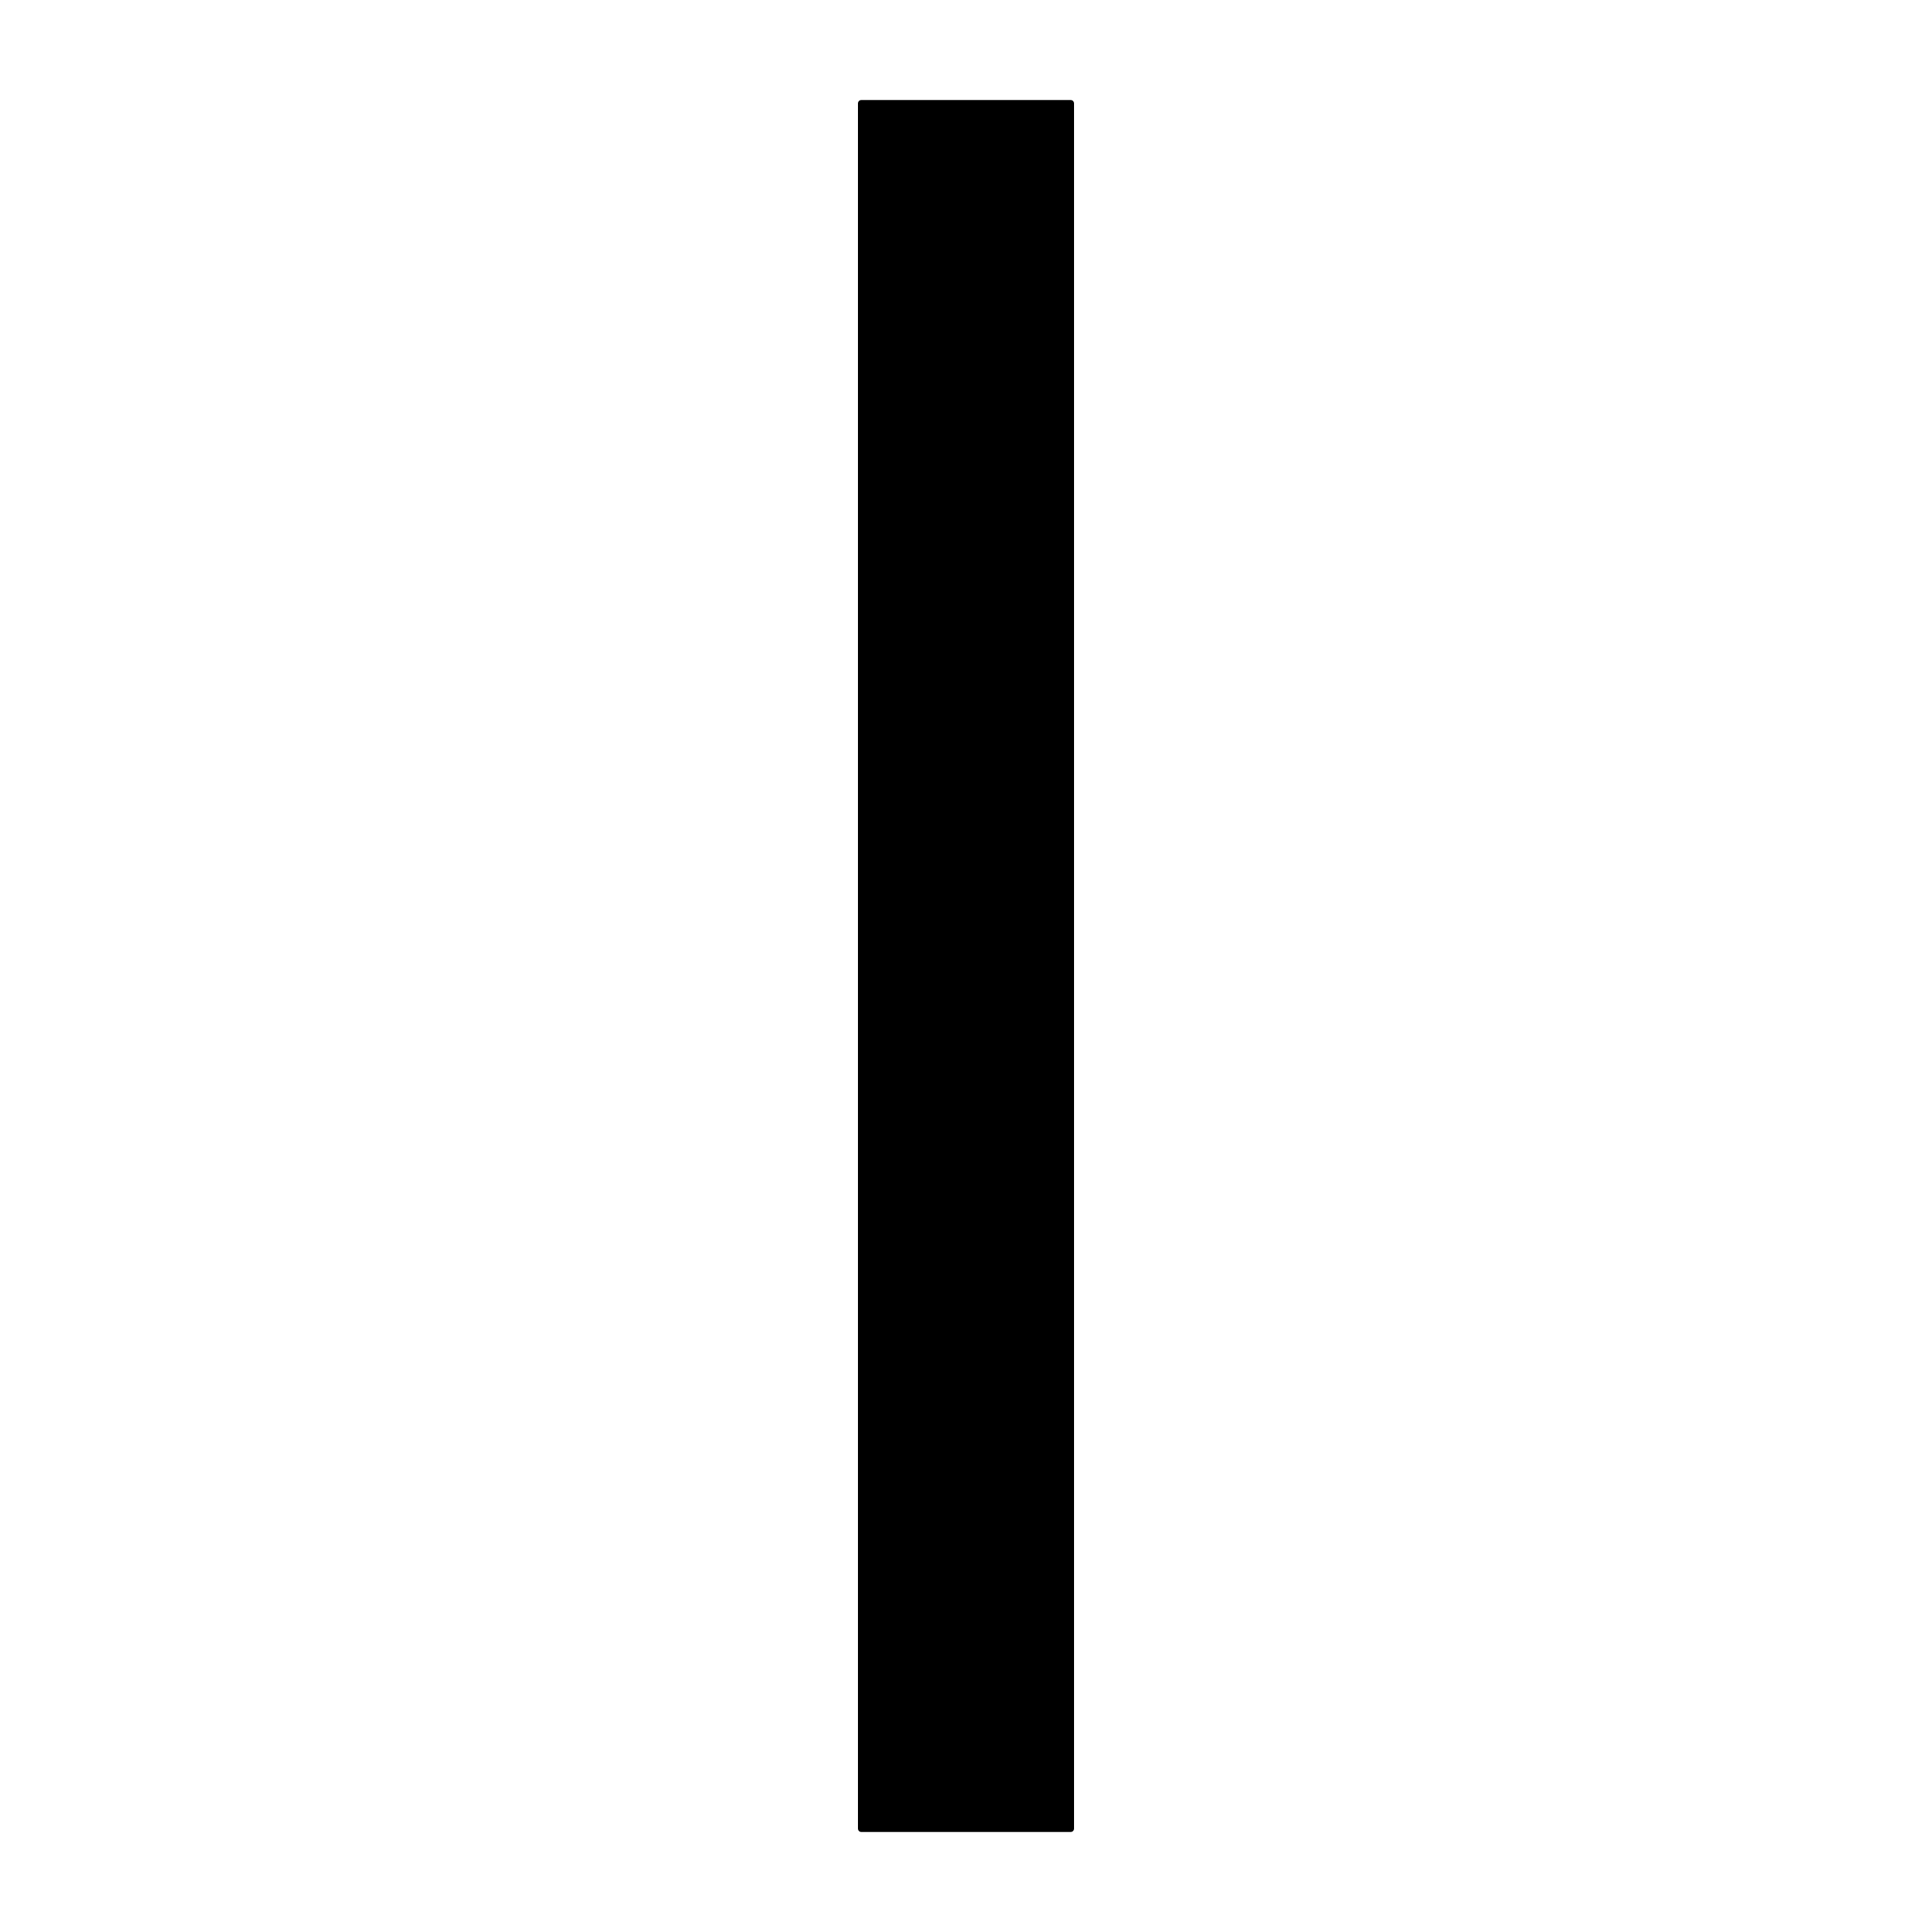
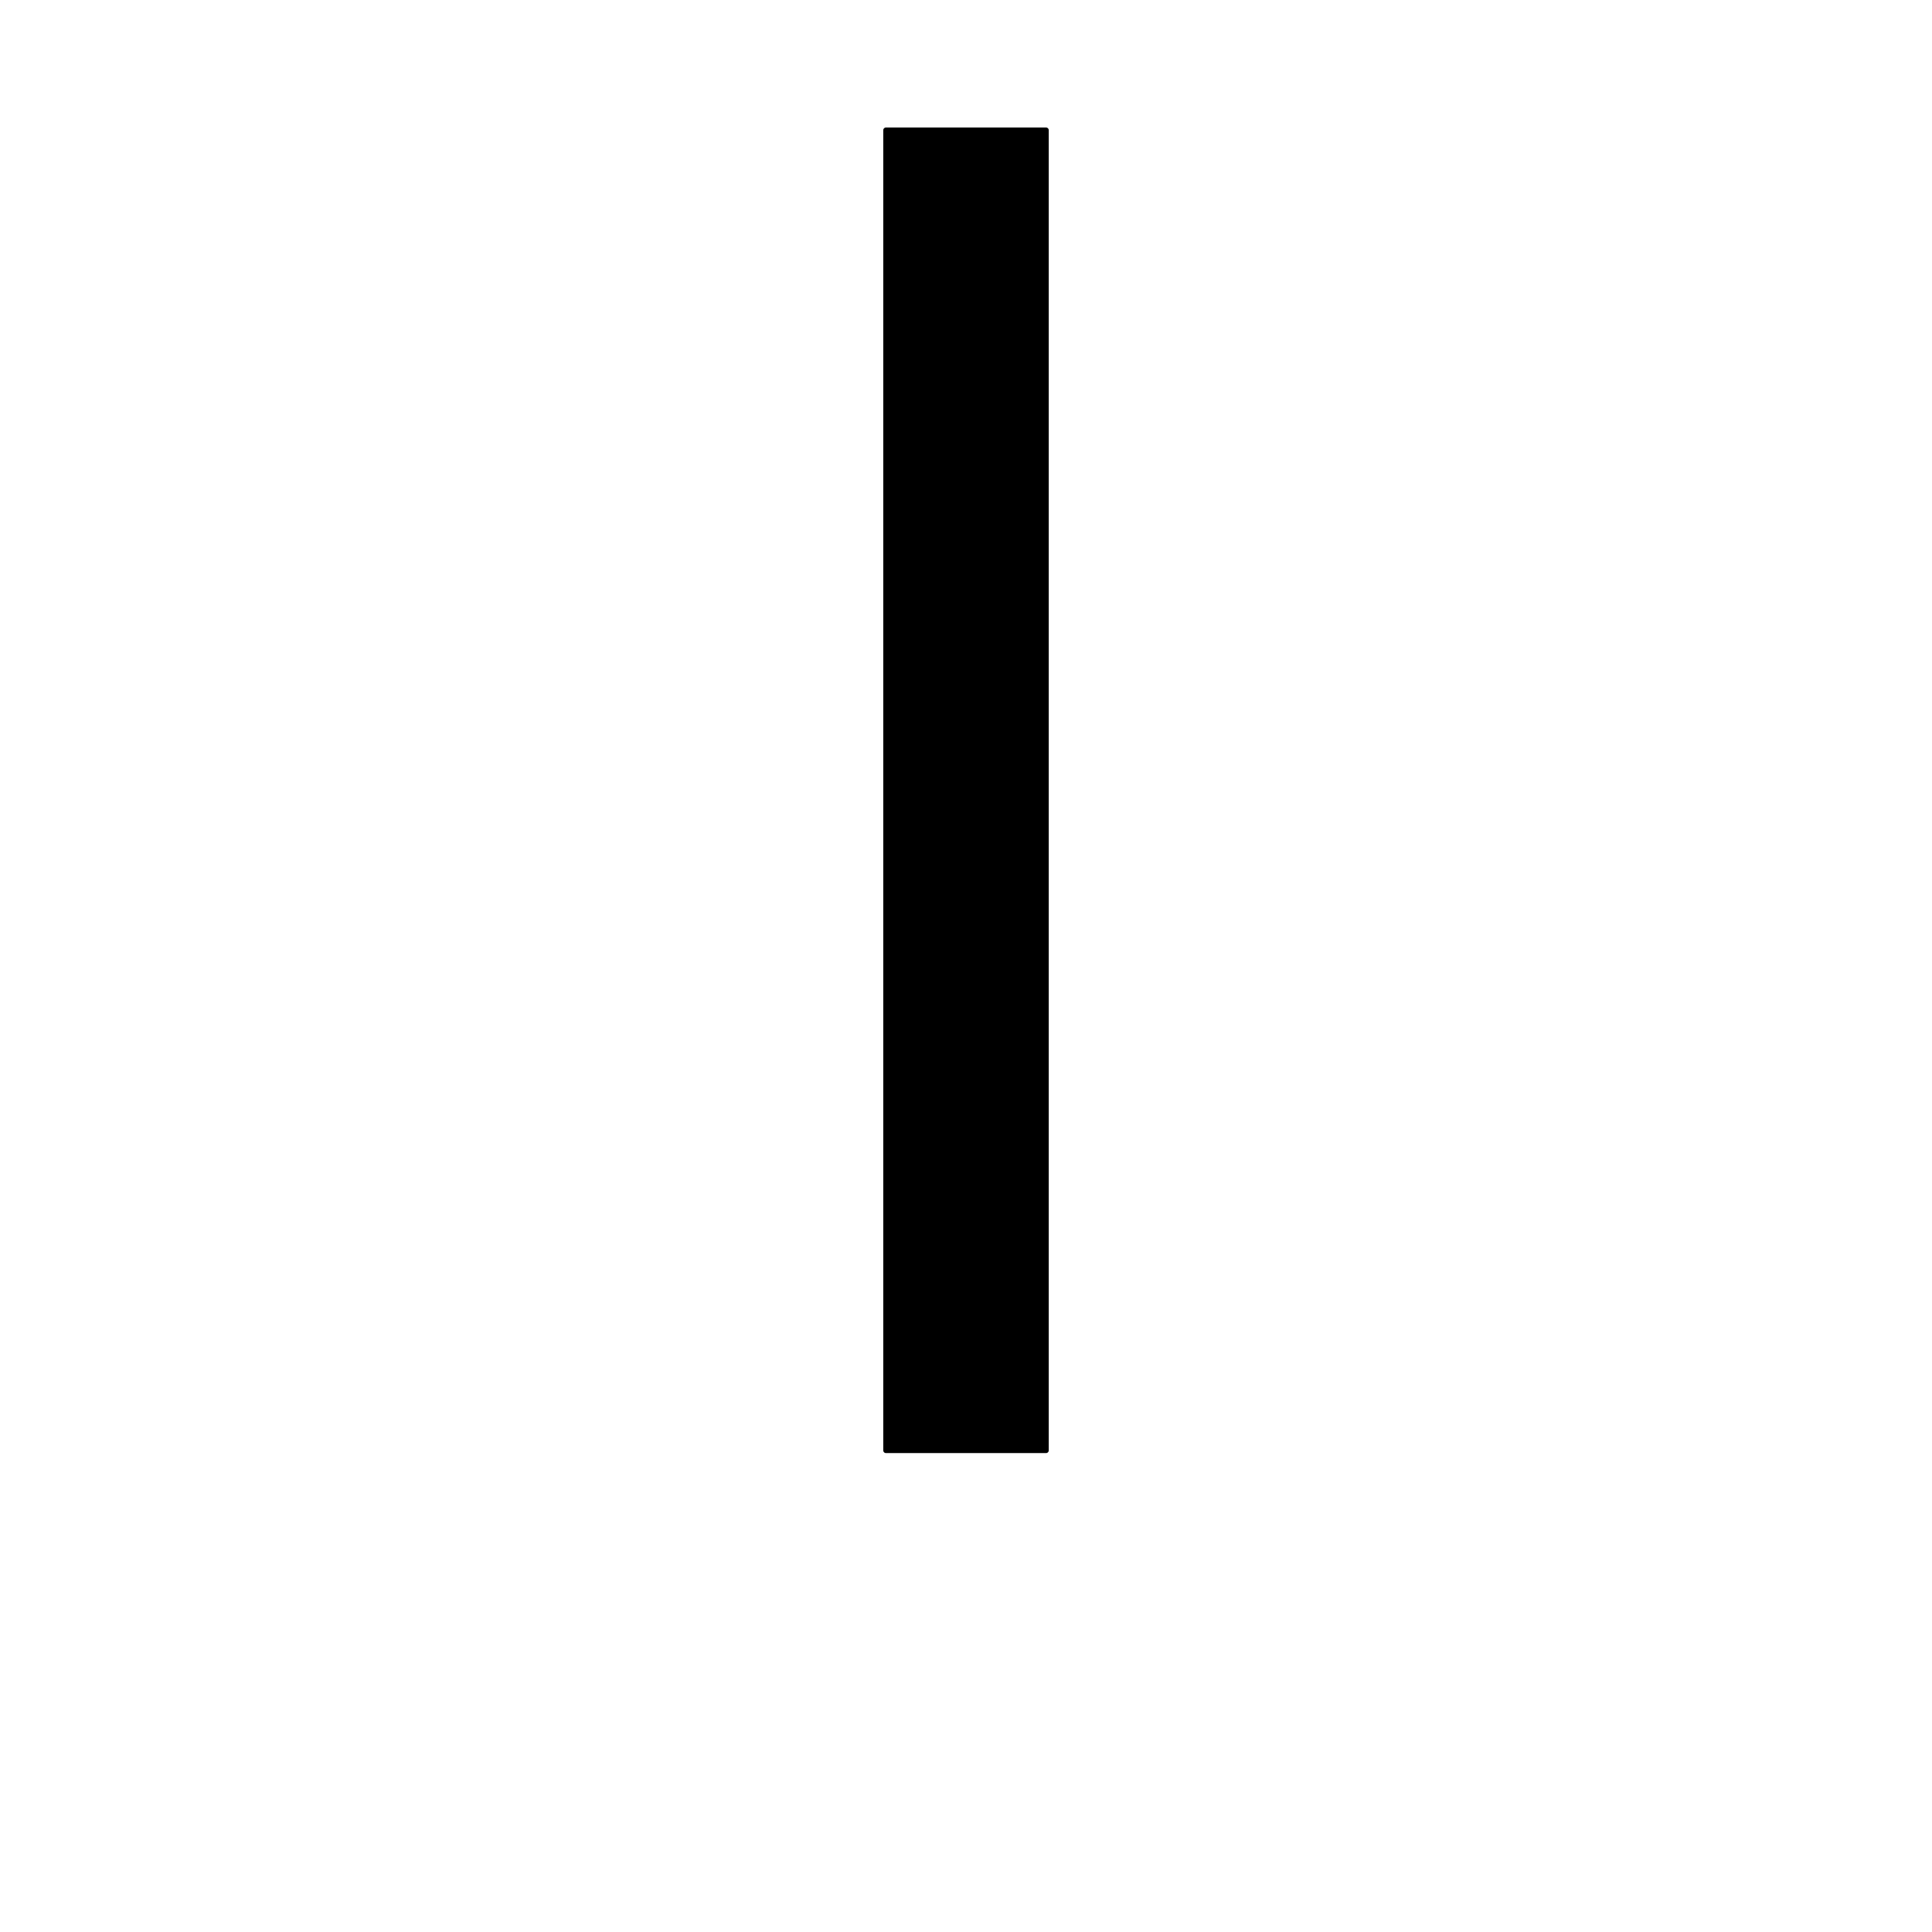
- <svg xmlns="http://www.w3.org/2000/svg" width="1120" height="1120" viewBox="0 0 1120.0 1120.0">
-   <rect x="0" y="0" width="1120.0" height="1120.0" fill="white" />
-   <g transform="translate(406.361,1060.000) scale(0.67385,-0.67385)">
-     <path d="M318 1484V0H138V1484Z" fill="#000" stroke="#000" stroke-width="6" stroke-linejoin="round" stroke-linecap="round" />
+ <svg xmlns="http://www.w3.org/2000/svg" width="1120" height="1120" viewBox="0 0 1120.000 1120.000">
+   <rect x="0" y="0" width="1120.000" height="1120.000" fill="white" />
+   <g transform="translate(442.414,840.815) scale(0.51573,-0.51573)">
+     <path d="M318 1484V0H138V1484Z" fill="#000000" stroke="#000000" stroke-width="6" stroke-linejoin="round" stroke-linecap="round" />
  </g>
</svg>
